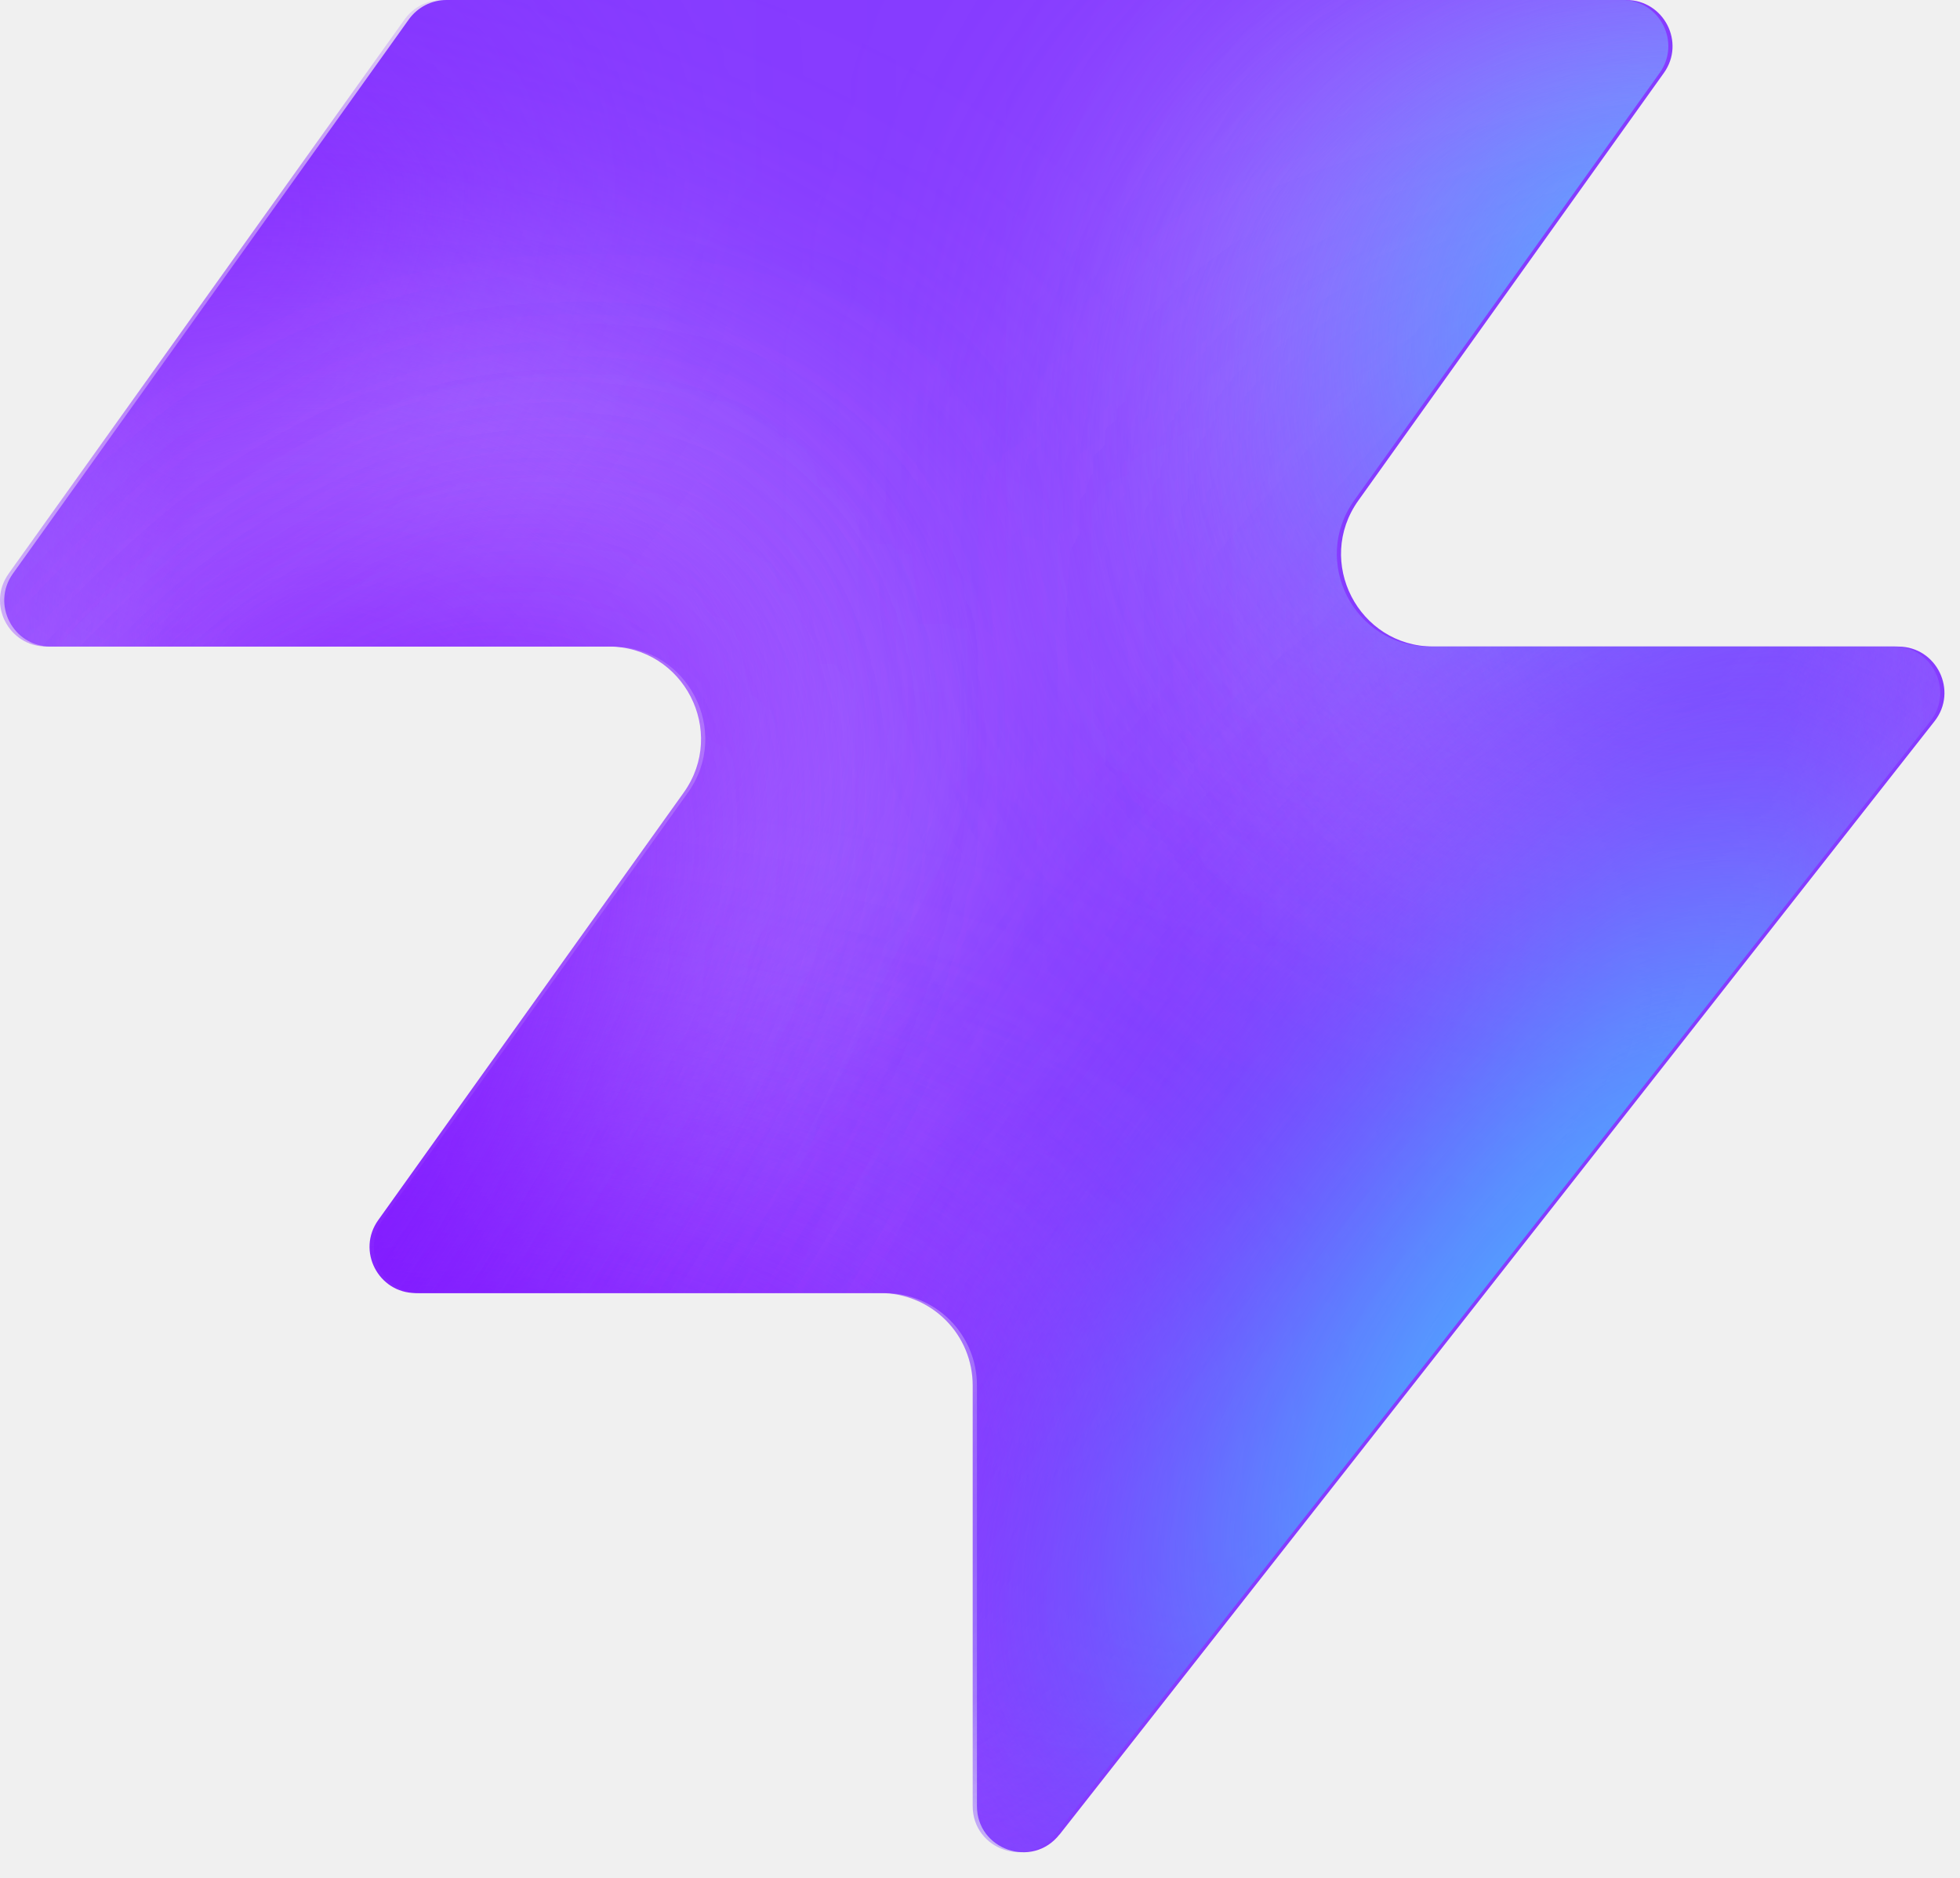
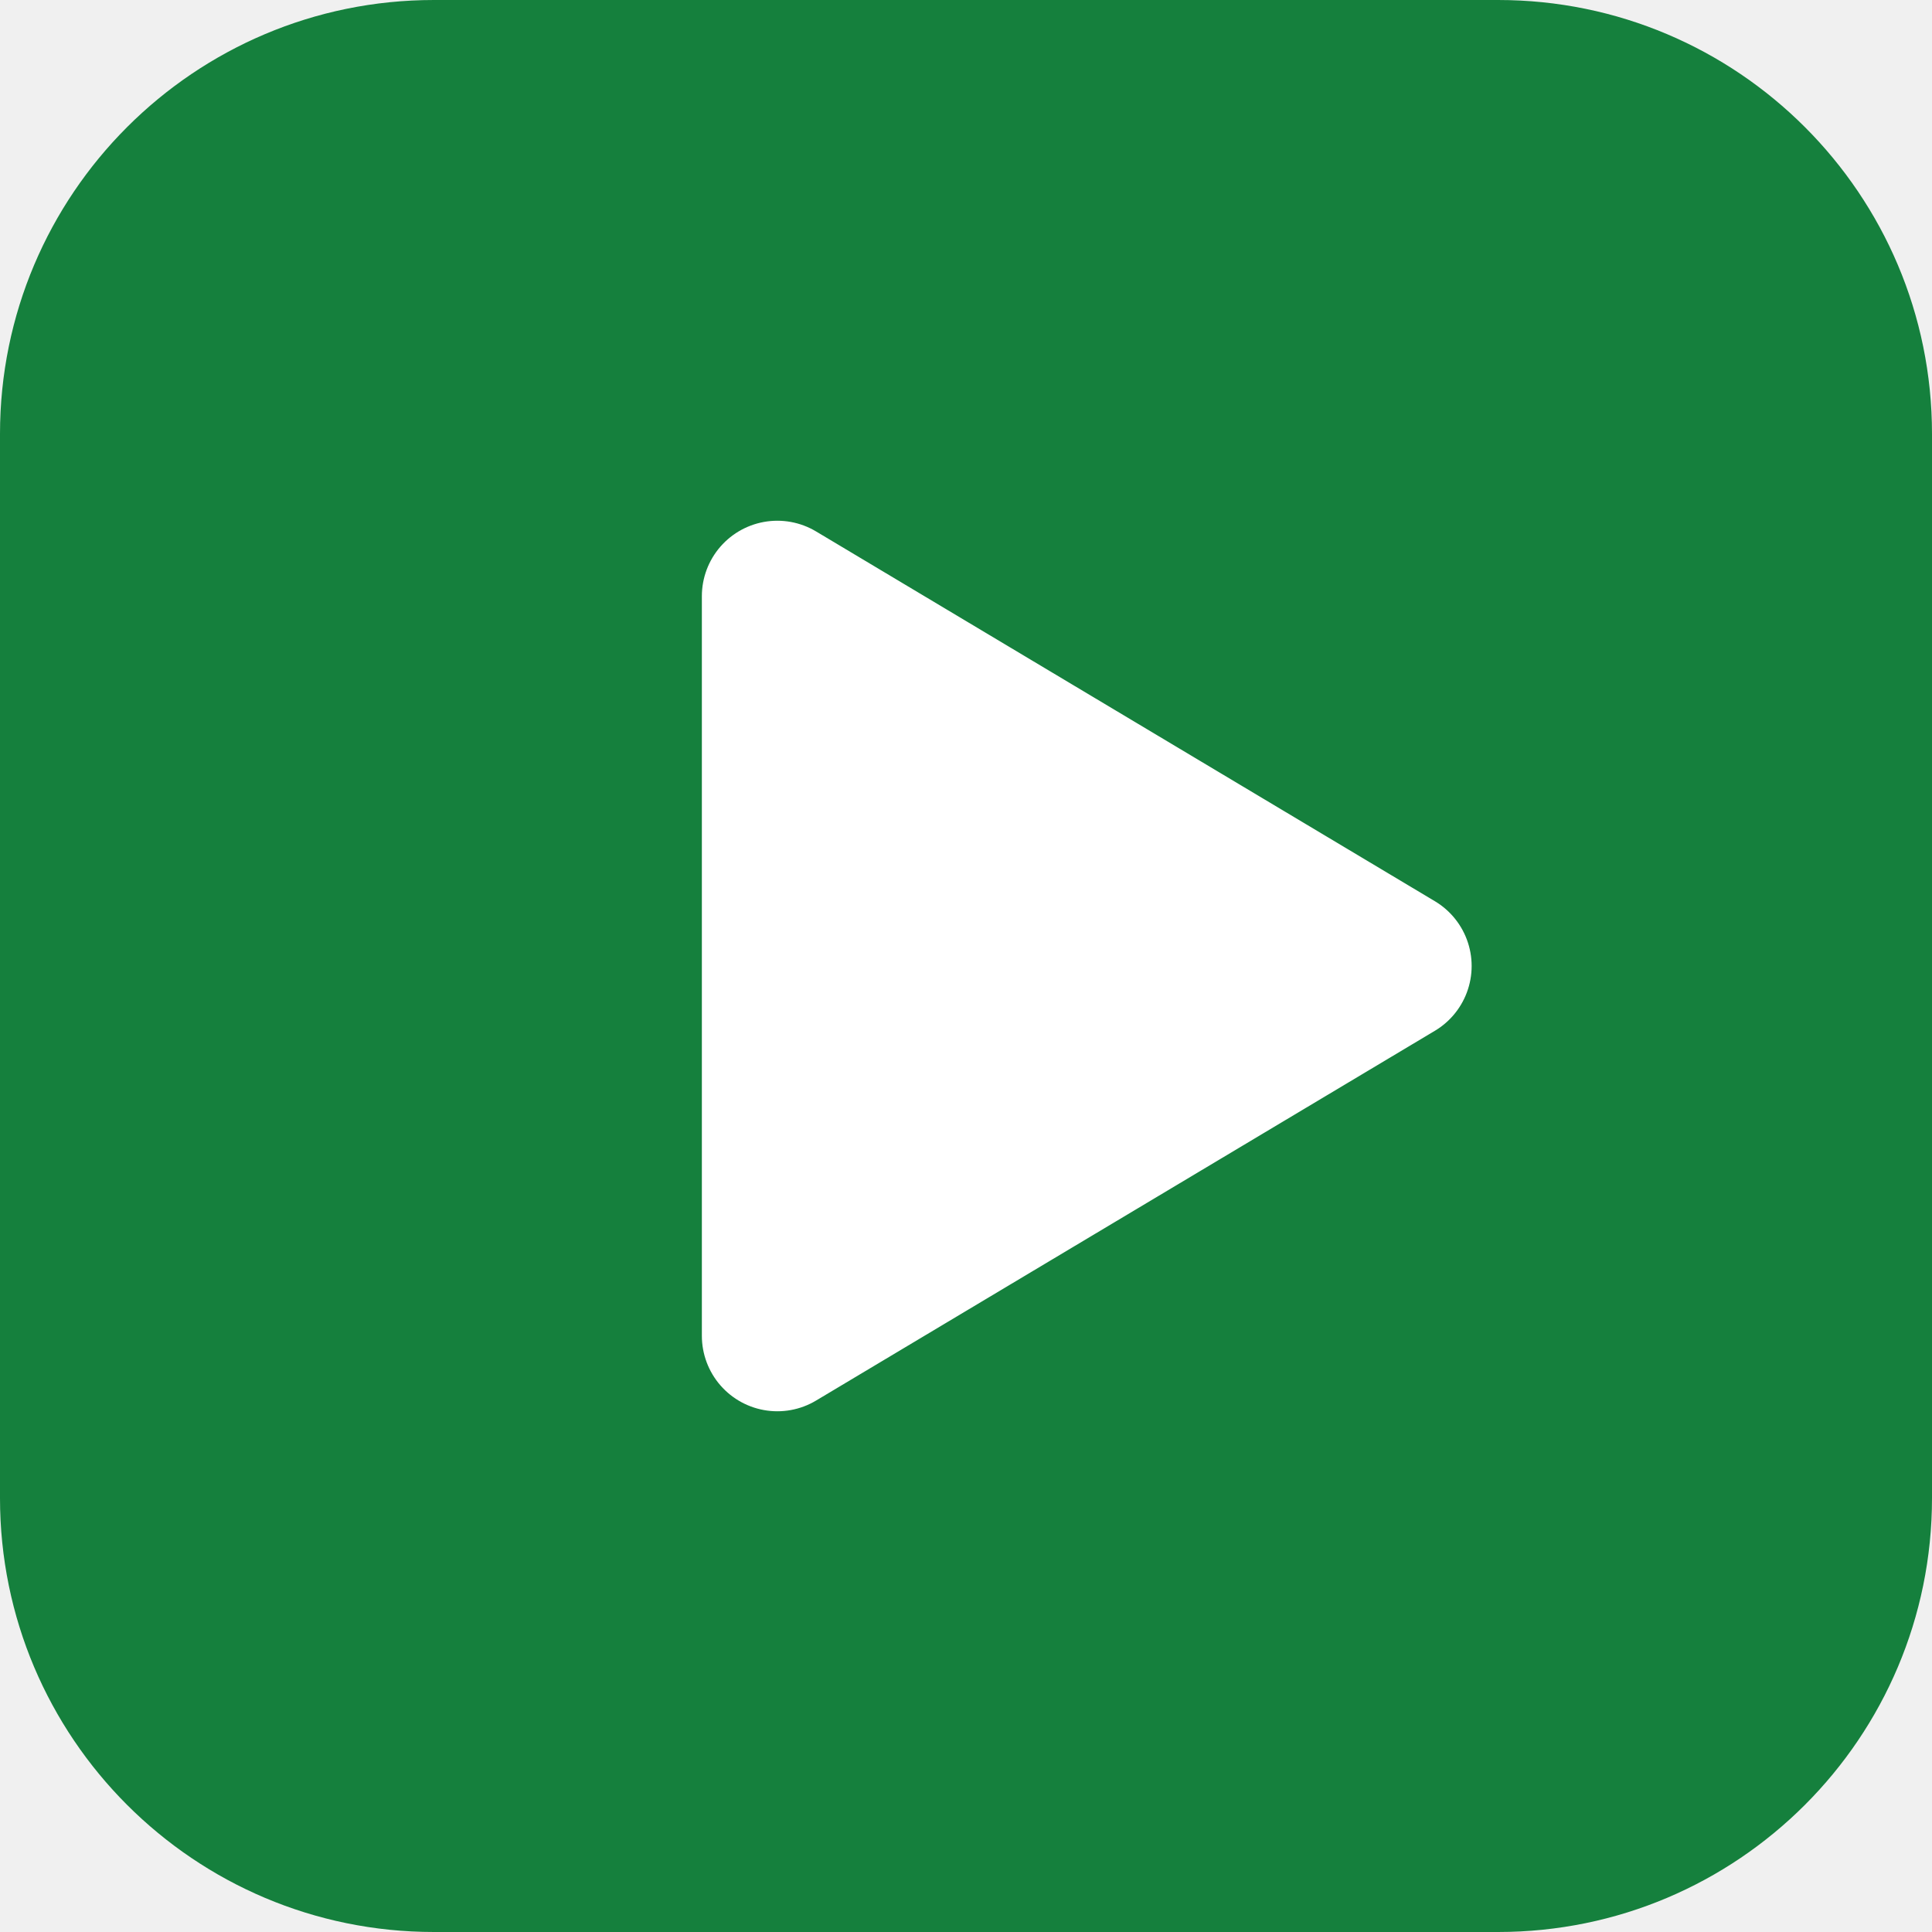
- <svg xmlns="http://www.w3.org/2000/svg" width="48" height="46" fill="none" viewBox="0 0 48 46">
-   <path fill="#863bff" d="M25.946 44.938c-.664.845-2.021.375-2.021-.698V33.937a2.26 2.26 0 0 0-2.262-2.262H10.287c-.92 0-1.456-1.04-.92-1.788l7.48-10.471c1.07-1.497 0-3.578-1.842-3.578H1.237c-.92 0-1.456-1.04-.92-1.788L10.013.474c.214-.297.556-.474.92-.474h28.894c.92 0 1.456 1.04.92 1.788l-7.48 10.471c-1.07 1.498 0 3.579 1.842 3.579h11.377c.943 0 1.473 1.088.89 1.83L25.947 44.94z" style="fill:#863bff;fill:color(display-p3 .525 .23 1);fill-opacity:1" />
-   <mask id="a" width="48" height="46" x="0" y="0" maskUnits="userSpaceOnUse" style="mask-type:alpha">
-     <path fill="#000" d="M25.842 44.938c-.664.844-2.021.375-2.021-.698V33.937a2.26 2.26 0 0 0-2.262-2.262H10.183c-.92 0-1.456-1.04-.92-1.788l7.48-10.471c1.07-1.498 0-3.579-1.842-3.579H1.133c-.92 0-1.456-1.04-.92-1.787L9.91.473c.214-.297.556-.474.92-.474h28.894c.92 0 1.456 1.04.92 1.788l-7.48 10.471c-1.07 1.498 0 3.578 1.842 3.578h11.377c.943 0 1.473 1.088.89 1.832L25.843 44.94z" style="fill:#000;fill-opacity:1" />
-   </mask>
-   <g mask="url(#a)">
-     <g filter="url(#b)">
-       <ellipse cx="5.508" cy="14.704" fill="#ede6ff" rx="5.508" ry="14.704" style="fill:#ede6ff;fill:color(display-p3 .927 .903 1);fill-opacity:1" transform="matrix(.00324 1 1 -.00324 -4.47 31.516)" />
-     </g>
-     <g filter="url(#c)">
-       <ellipse cx="10.399" cy="29.851" fill="#ede6ff" rx="10.399" ry="29.851" style="fill:#ede6ff;fill:color(display-p3 .927 .903 1);fill-opacity:1" transform="matrix(.00324 1 1 -.00324 -39.328 7.883)" />
-     </g>
-     <g filter="url(#d)">
-       <ellipse cx="5.508" cy="30.487" fill="#7e14ff" rx="5.508" ry="30.487" style="fill:#7e14ff;fill:color(display-p3 .492 .077 1);fill-opacity:1" transform="rotate(89.814 -25.913 -14.639)scale(1 -1)" />
-     </g>
-     <g filter="url(#e)">
-       <ellipse cx="5.508" cy="30.599" fill="#7e14ff" rx="5.508" ry="30.599" style="fill:#7e14ff;fill:color(display-p3 .492 .077 1);fill-opacity:1" transform="rotate(89.814 -32.644 -3.334)scale(1 -1)" />
-     </g>
-     <g filter="url(#f)">
-       <ellipse cx="5.508" cy="30.599" fill="#7e14ff" rx="5.508" ry="30.599" style="fill:#7e14ff;fill:color(display-p3 .492 .077 1);fill-opacity:1" transform="matrix(.00324 1 1 -.00324 -34.34 30.47)" />
-     </g>
-     <g filter="url(#g)">
-       <ellipse cx="14.072" cy="22.078" fill="#ede6ff" rx="14.072" ry="22.078" style="fill:#ede6ff;fill:color(display-p3 .927 .903 1);fill-opacity:1" transform="rotate(93.35 24.506 48.493)scale(-1 1)" />
-     </g>
-     <g filter="url(#h)">
-       <ellipse cx="3.47" cy="21.501" fill="#7e14ff" rx="3.47" ry="21.501" style="fill:#7e14ff;fill:color(display-p3 .492 .077 1);fill-opacity:1" transform="rotate(89.009 28.708 47.59)scale(-1 1)" />
-     </g>
-     <g filter="url(#i)">
-       <ellipse cx="3.47" cy="21.501" fill="#7e14ff" rx="3.47" ry="21.501" style="fill:#7e14ff;fill:color(display-p3 .492 .077 1);fill-opacity:1" transform="rotate(89.009 28.708 47.59)scale(-1 1)" />
-     </g>
-     <g filter="url(#j)">
-       <ellipse cx=".387" cy="8.972" fill="#7e14ff" rx="4.407" ry="29.108" style="fill:#7e14ff;fill:color(display-p3 .492 .077 1);fill-opacity:1" transform="rotate(39.51 .387 8.972)" />
-     </g>
-     <g filter="url(#k)">
-       <ellipse cx="47.523" cy="-6.092" fill="#7e14ff" rx="4.407" ry="29.108" style="fill:#7e14ff;fill:color(display-p3 .492 .077 1);fill-opacity:1" transform="rotate(37.892 47.523 -6.092)" />
-     </g>
-     <g filter="url(#l)">
-       <ellipse cx="41.412" cy="6.333" fill="#47bfff" rx="5.971" ry="9.665" style="fill:#47bfff;fill:color(display-p3 .28 .748 1);fill-opacity:1" transform="rotate(37.892 41.412 6.333)" />
-     </g>
-     <g filter="url(#m)">
-       <ellipse cx="-1.879" cy="38.332" fill="#7e14ff" rx="4.407" ry="29.108" style="fill:#7e14ff;fill:color(display-p3 .492 .077 1);fill-opacity:1" transform="rotate(37.892 -1.88 38.332)" />
-     </g>
-     <g filter="url(#n)">
-       <ellipse cx="-1.879" cy="38.332" fill="#7e14ff" rx="4.407" ry="29.108" style="fill:#7e14ff;fill:color(display-p3 .492 .077 1);fill-opacity:1" transform="rotate(37.892 -1.88 38.332)" />
-     </g>
-     <g filter="url(#o)">
-       <ellipse cx="35.651" cy="29.907" fill="#7e14ff" rx="4.407" ry="29.108" style="fill:#7e14ff;fill:color(display-p3 .492 .077 1);fill-opacity:1" transform="rotate(37.892 35.651 29.907)" />
-     </g>
-     <g filter="url(#p)">
-       <ellipse cx="38.418" cy="32.4" fill="#47bfff" rx="5.971" ry="15.297" style="fill:#47bfff;fill:color(display-p3 .28 .748 1);fill-opacity:1" transform="rotate(37.892 38.418 32.4)" />
-     </g>
-   </g>
-   <defs>
-     <filter id="b" width="60.045" height="41.654" x="-19.77" y="16.149" color-interpolation-filters="sRGB" filterUnits="userSpaceOnUse">
-       <feFlood flood-opacity="0" result="BackgroundImageFix" />
-       <feBlend in="SourceGraphic" in2="BackgroundImageFix" result="shape" />
-       <feGaussianBlur result="effect1_foregroundBlur_2002_17158" stdDeviation="7.659" />
-     </filter>
-     <filter id="c" width="90.34" height="51.437" x="-54.613" y="-7.533" color-interpolation-filters="sRGB" filterUnits="userSpaceOnUse">
-       <feFlood flood-opacity="0" result="BackgroundImageFix" />
-       <feBlend in="SourceGraphic" in2="BackgroundImageFix" result="shape" />
-       <feGaussianBlur result="effect1_foregroundBlur_2002_17158" stdDeviation="7.659" />
-     </filter>
-     <filter id="d" width="79.355" height="29.4" x="-49.64" y="2.03" color-interpolation-filters="sRGB" filterUnits="userSpaceOnUse">
-       <feFlood flood-opacity="0" result="BackgroundImageFix" />
-       <feBlend in="SourceGraphic" in2="BackgroundImageFix" result="shape" />
-       <feGaussianBlur result="effect1_foregroundBlur_2002_17158" stdDeviation="4.596" />
-     </filter>
-     <filter id="e" width="79.579" height="29.4" x="-45.045" y="20.029" color-interpolation-filters="sRGB" filterUnits="userSpaceOnUse">
-       <feFlood flood-opacity="0" result="BackgroundImageFix" />
-       <feBlend in="SourceGraphic" in2="BackgroundImageFix" result="shape" />
-       <feGaussianBlur result="effect1_foregroundBlur_2002_17158" stdDeviation="4.596" />
-     </filter>
-     <filter id="f" width="79.579" height="29.4" x="-43.513" y="21.178" color-interpolation-filters="sRGB" filterUnits="userSpaceOnUse">
-       <feFlood flood-opacity="0" result="BackgroundImageFix" />
-       <feBlend in="SourceGraphic" in2="BackgroundImageFix" result="shape" />
-       <feGaussianBlur result="effect1_foregroundBlur_2002_17158" stdDeviation="4.596" />
-     </filter>
-     <filter id="g" width="74.749" height="58.852" x="15.756" y="-17.901" color-interpolation-filters="sRGB" filterUnits="userSpaceOnUse">
-       <feFlood flood-opacity="0" result="BackgroundImageFix" />
-       <feBlend in="SourceGraphic" in2="BackgroundImageFix" result="shape" />
-       <feGaussianBlur result="effect1_foregroundBlur_2002_17158" stdDeviation="7.659" />
-     </filter>
-     <filter id="h" width="61.377" height="25.362" x="23.548" y="2.284" color-interpolation-filters="sRGB" filterUnits="userSpaceOnUse">
-       <feFlood flood-opacity="0" result="BackgroundImageFix" />
-       <feBlend in="SourceGraphic" in2="BackgroundImageFix" result="shape" />
-       <feGaussianBlur result="effect1_foregroundBlur_2002_17158" stdDeviation="4.596" />
-     </filter>
-     <filter id="i" width="61.377" height="25.362" x="23.548" y="2.284" color-interpolation-filters="sRGB" filterUnits="userSpaceOnUse">
-       <feFlood flood-opacity="0" result="BackgroundImageFix" />
-       <feBlend in="SourceGraphic" in2="BackgroundImageFix" result="shape" />
-       <feGaussianBlur result="effect1_foregroundBlur_2002_17158" stdDeviation="4.596" />
-     </filter>
-     <filter id="j" width="56.045" height="63.649" x="-27.636" y="-22.853" color-interpolation-filters="sRGB" filterUnits="userSpaceOnUse">
-       <feFlood flood-opacity="0" result="BackgroundImageFix" />
-       <feBlend in="SourceGraphic" in2="BackgroundImageFix" result="shape" />
-       <feGaussianBlur result="effect1_foregroundBlur_2002_17158" stdDeviation="4.596" />
-     </filter>
-     <filter id="k" width="54.814" height="64.646" x="20.116" y="-38.415" color-interpolation-filters="sRGB" filterUnits="userSpaceOnUse">
-       <feFlood flood-opacity="0" result="BackgroundImageFix" />
-       <feBlend in="SourceGraphic" in2="BackgroundImageFix" result="shape" />
-       <feGaussianBlur result="effect1_foregroundBlur_2002_17158" stdDeviation="4.596" />
-     </filter>
-     <filter id="l" width="33.541" height="35.313" x="24.641" y="-11.323" color-interpolation-filters="sRGB" filterUnits="userSpaceOnUse">
-       <feFlood flood-opacity="0" result="BackgroundImageFix" />
-       <feBlend in="SourceGraphic" in2="BackgroundImageFix" result="shape" />
-       <feGaussianBlur result="effect1_foregroundBlur_2002_17158" stdDeviation="4.596" />
-     </filter>
-     <filter id="m" width="54.814" height="64.646" x="-29.286" y="6.009" color-interpolation-filters="sRGB" filterUnits="userSpaceOnUse">
-       <feFlood flood-opacity="0" result="BackgroundImageFix" />
-       <feBlend in="SourceGraphic" in2="BackgroundImageFix" result="shape" />
-       <feGaussianBlur result="effect1_foregroundBlur_2002_17158" stdDeviation="4.596" />
-     </filter>
-     <filter id="n" width="54.814" height="64.646" x="-29.286" y="6.009" color-interpolation-filters="sRGB" filterUnits="userSpaceOnUse">
-       <feFlood flood-opacity="0" result="BackgroundImageFix" />
-       <feBlend in="SourceGraphic" in2="BackgroundImageFix" result="shape" />
-       <feGaussianBlur result="effect1_foregroundBlur_2002_17158" stdDeviation="4.596" />
-     </filter>
-     <filter id="o" width="54.814" height="64.646" x="8.244" y="-2.416" color-interpolation-filters="sRGB" filterUnits="userSpaceOnUse">
-       <feFlood flood-opacity="0" result="BackgroundImageFix" />
-       <feBlend in="SourceGraphic" in2="BackgroundImageFix" result="shape" />
-       <feGaussianBlur result="effect1_foregroundBlur_2002_17158" stdDeviation="4.596" />
-     </filter>
-     <filter id="p" width="39.409" height="43.623" x="18.713" y="10.588" color-interpolation-filters="sRGB" filterUnits="userSpaceOnUse">
-       <feFlood flood-opacity="0" result="BackgroundImageFix" />
-       <feBlend in="SourceGraphic" in2="BackgroundImageFix" result="shape" />
-       <feGaussianBlur result="effect1_foregroundBlur_2002_17158" stdDeviation="4.596" />
-     </filter>
-   </defs>
+ <svg xmlns="http://www.w3.org/2000/svg" viewBox="0 0 512 512">
+   <rect width="512" height="512" rx="115" fill="#15803d" />
+   <path d="M206 158 L370 256 L206 354 Z" fill="#fff" stroke="#fff" stroke-width="40" stroke-linejoin="round" />
</svg>
